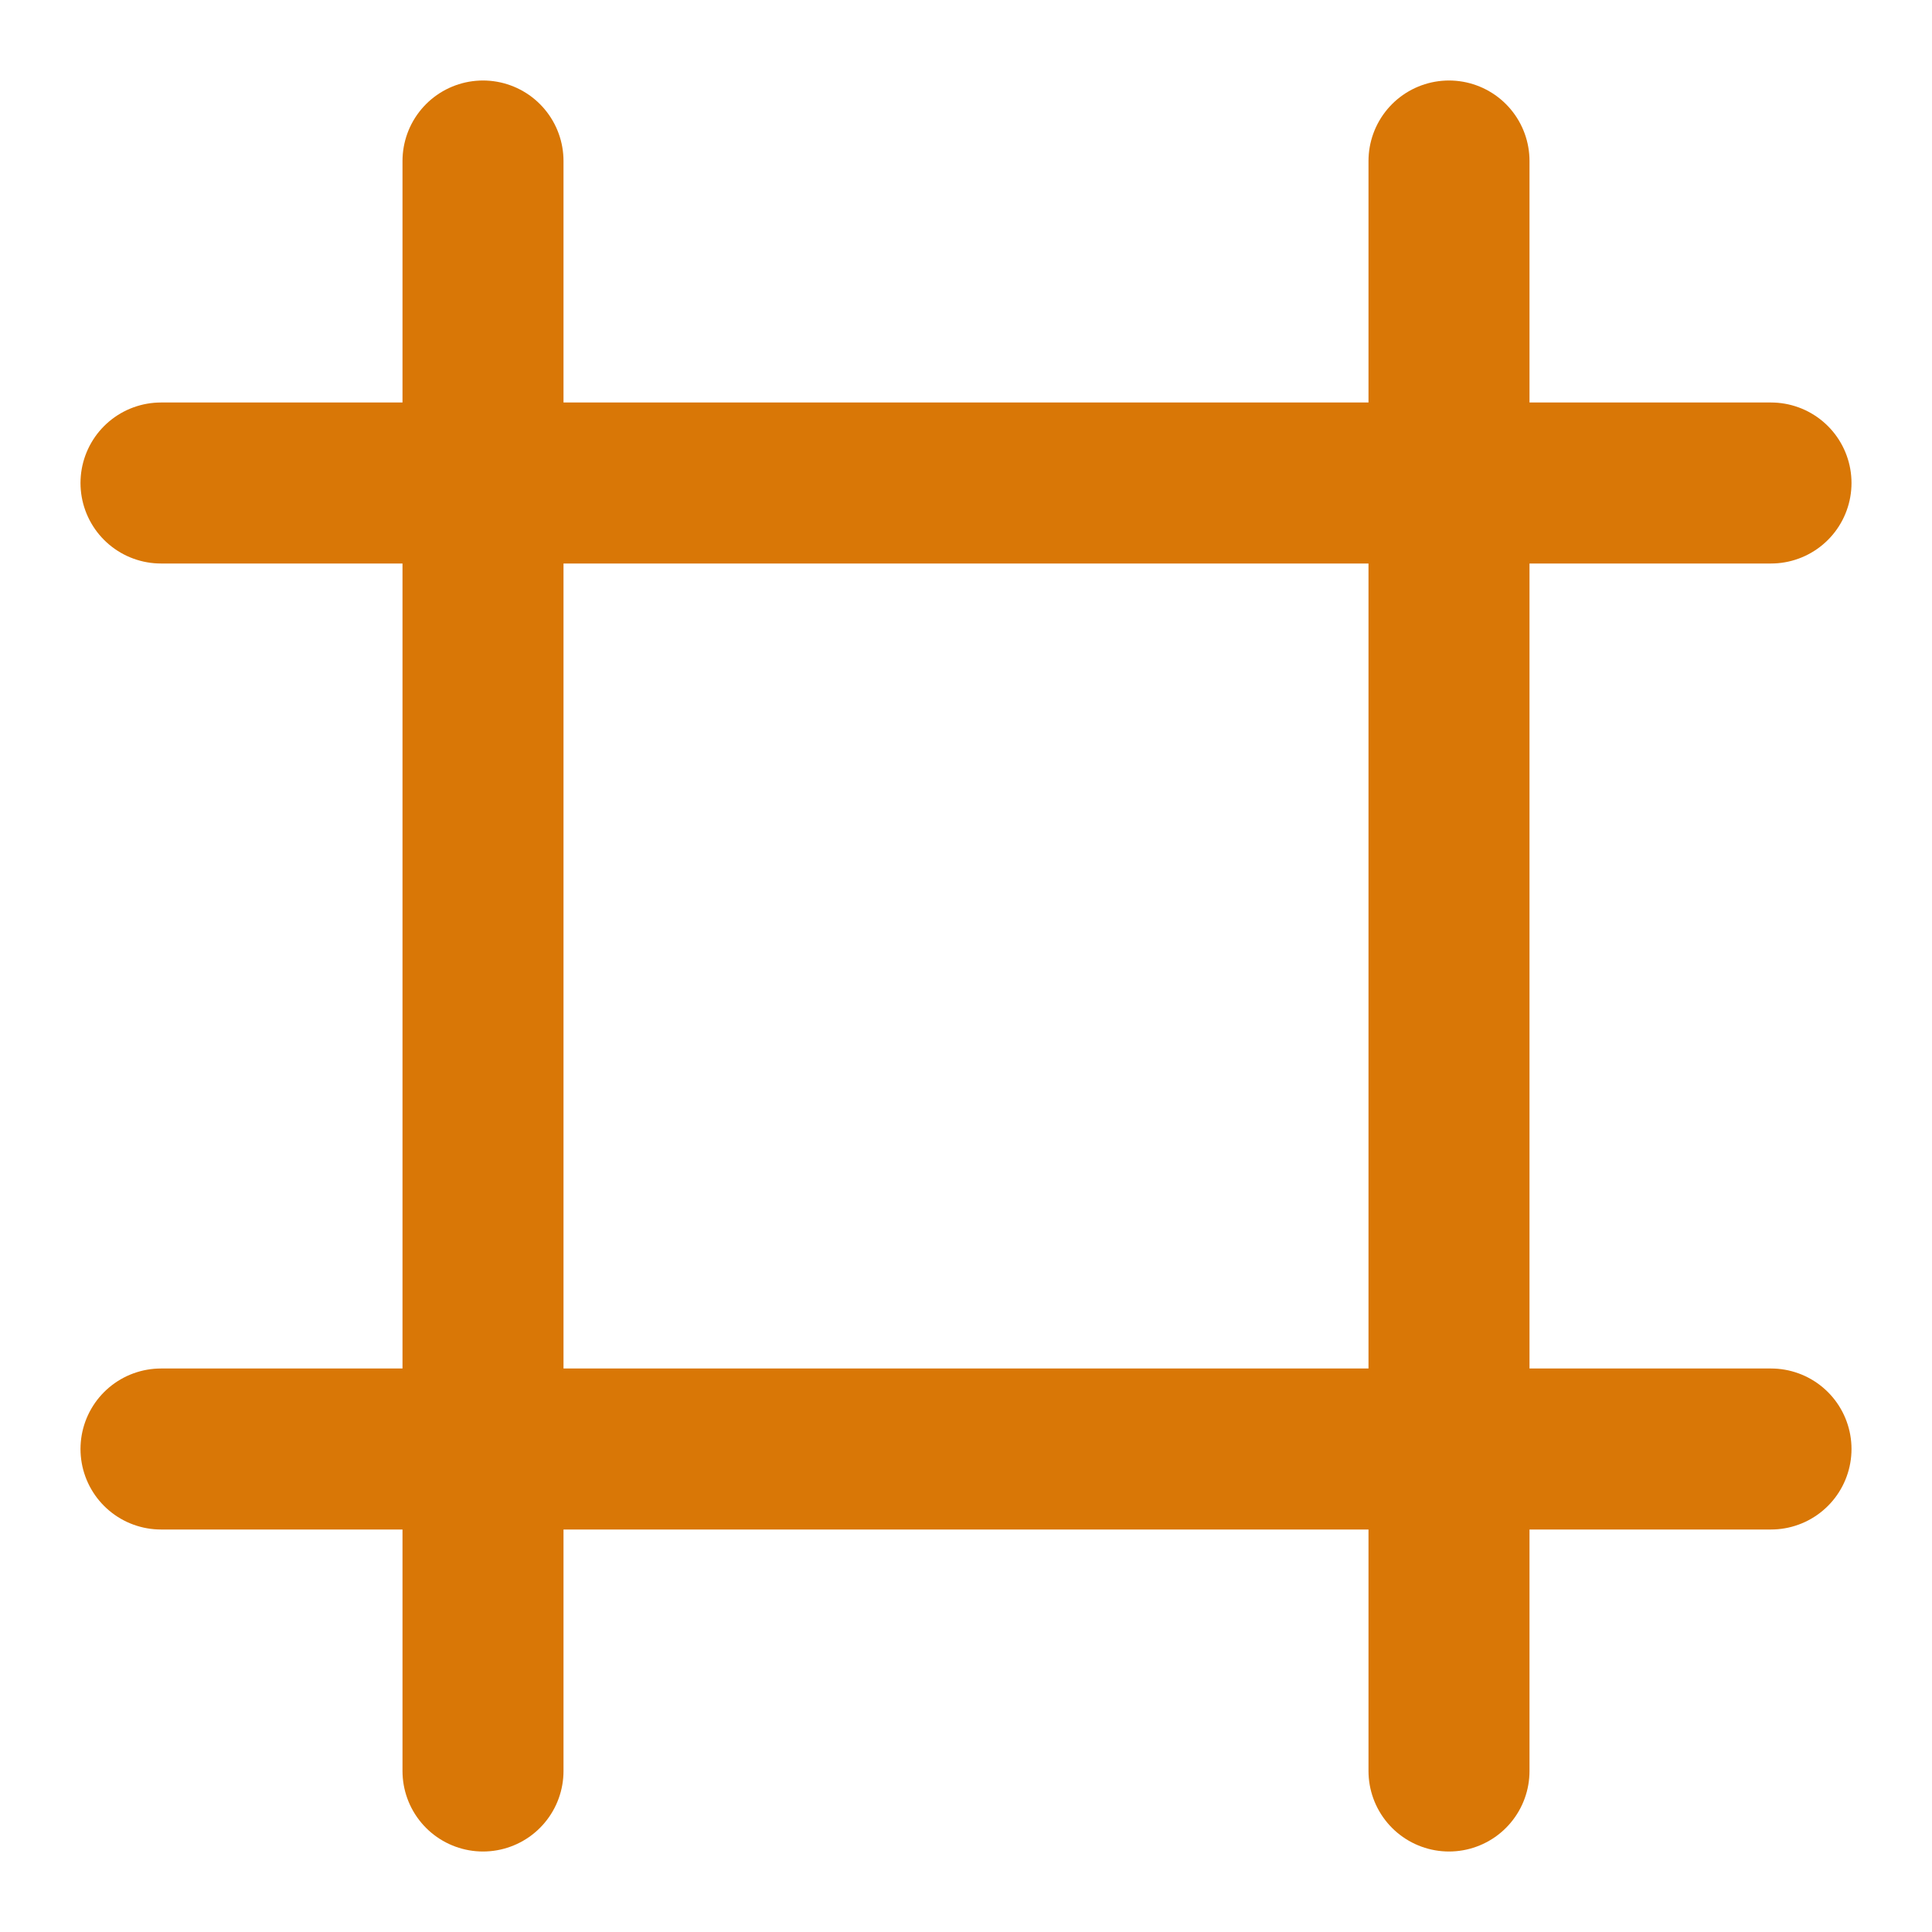
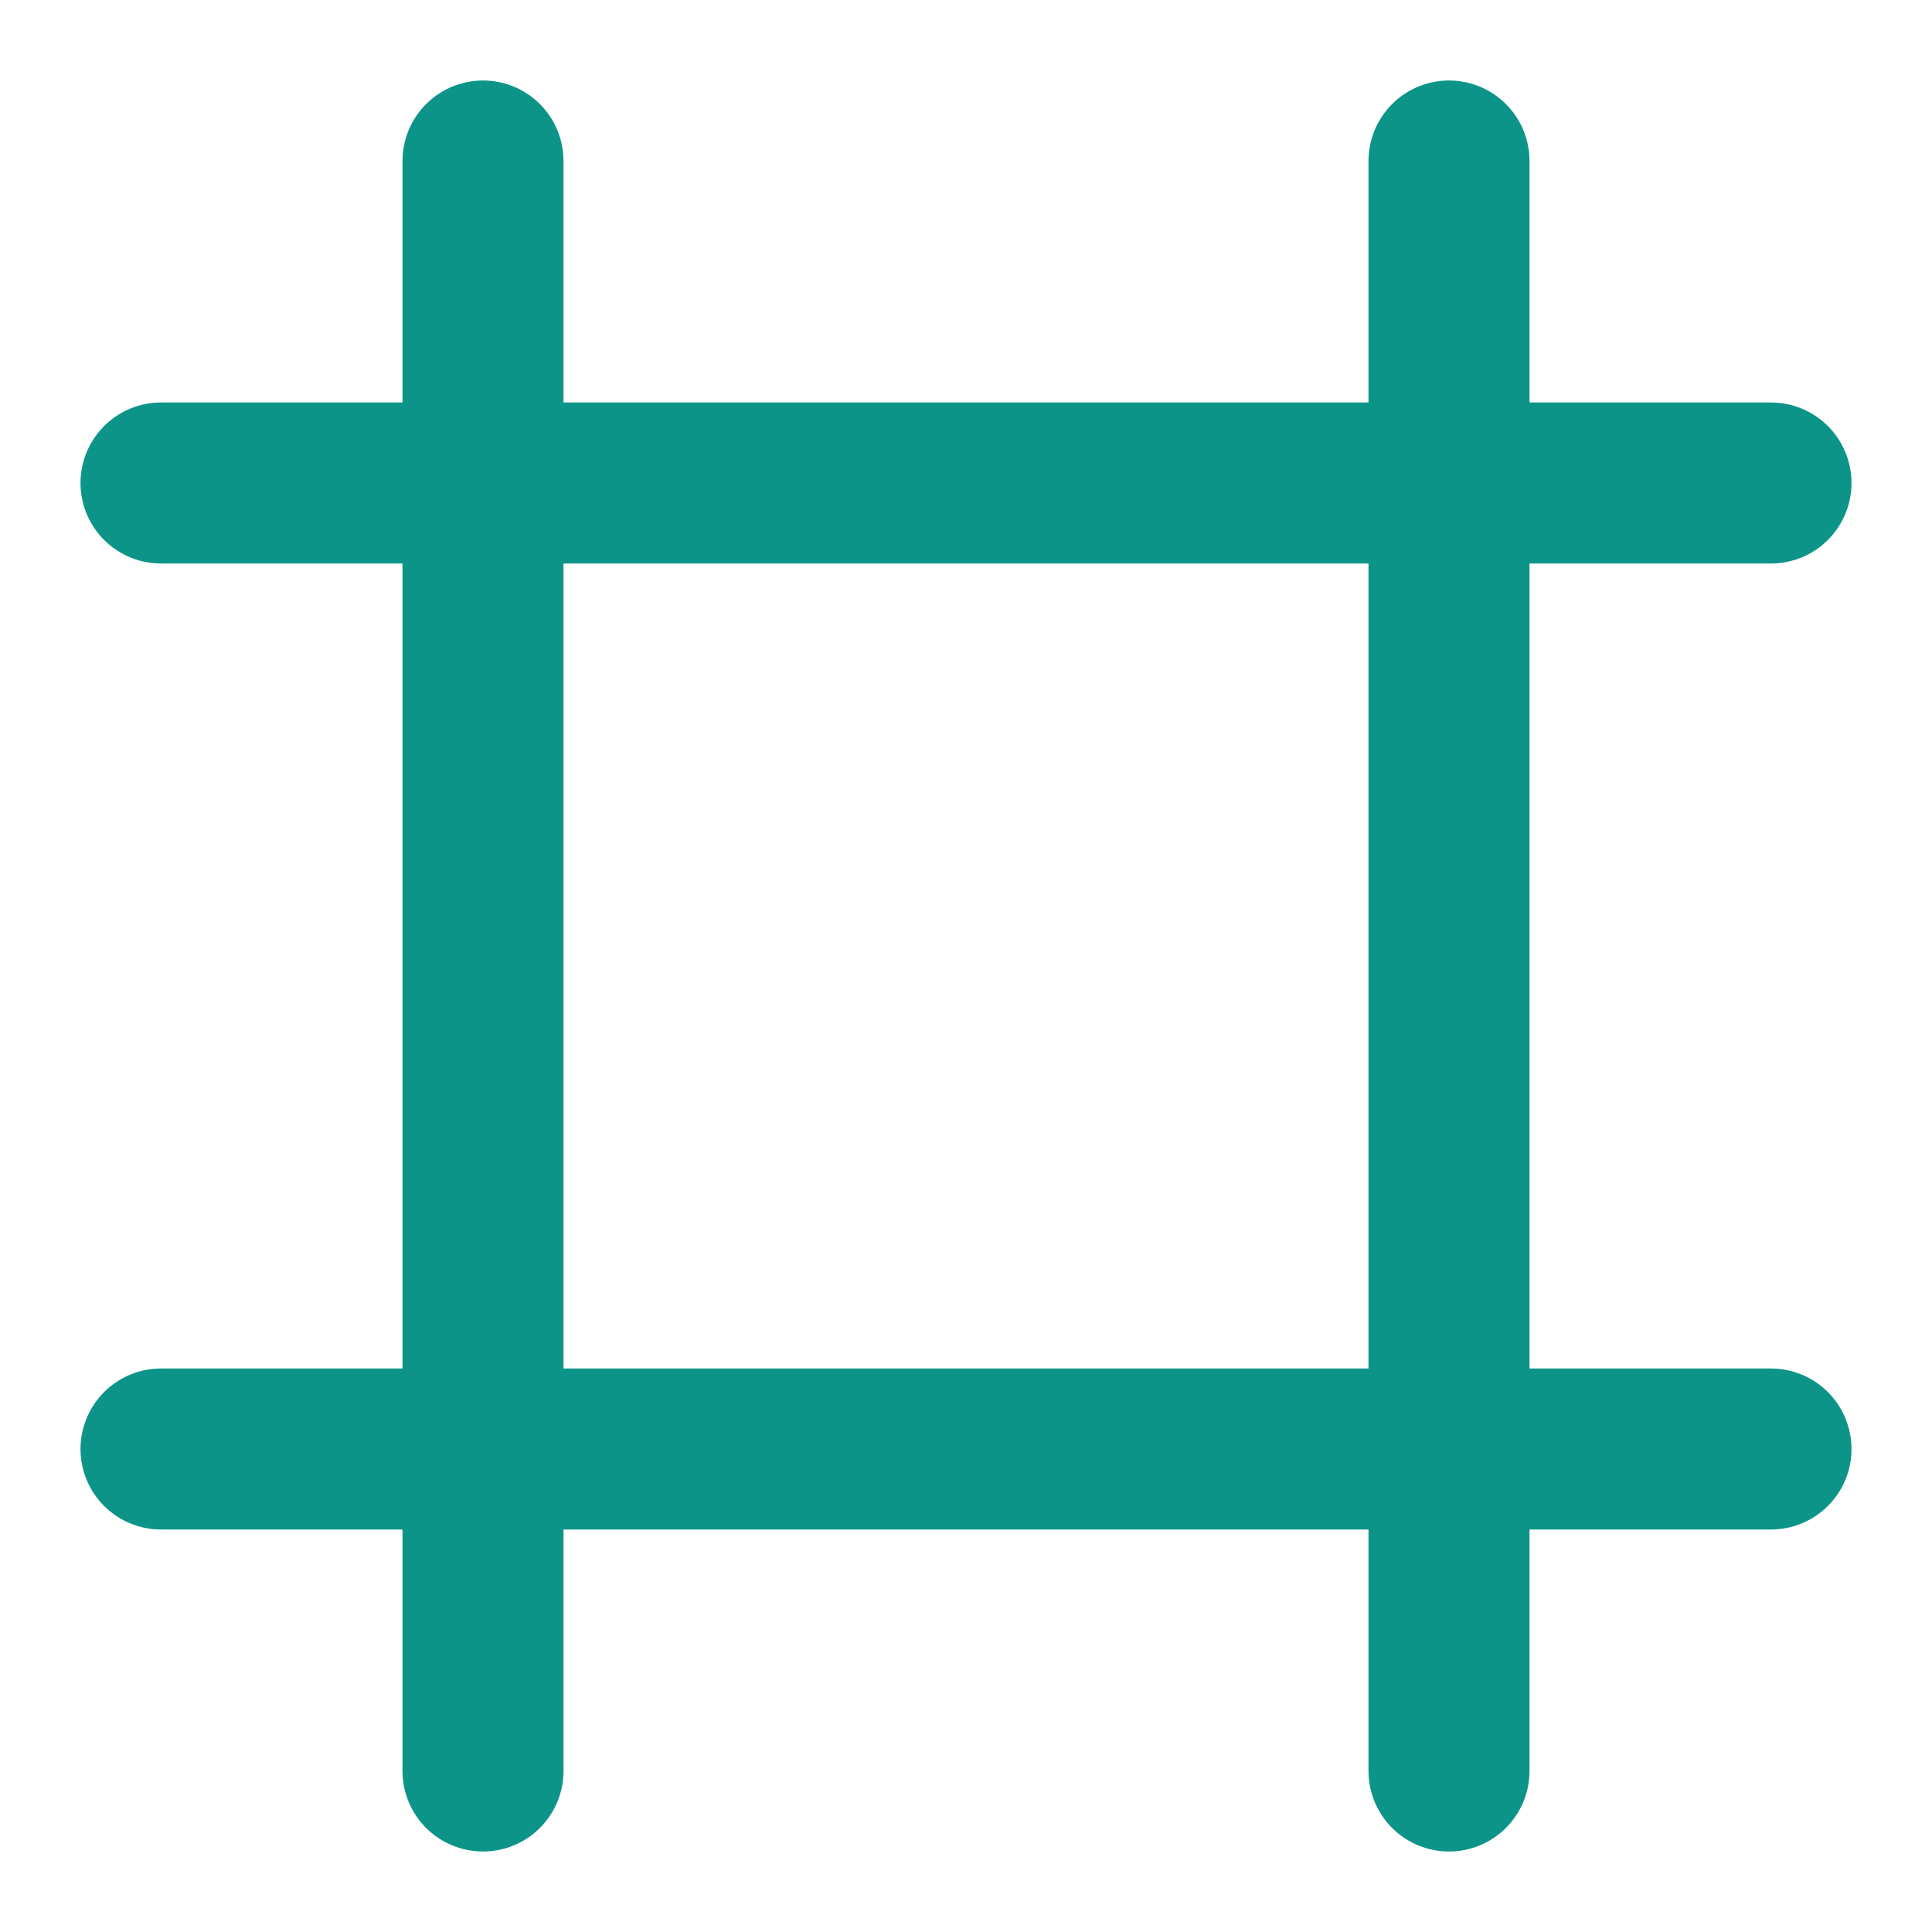
- <svg xmlns="http://www.w3.org/2000/svg" class="lucide lucide-frame" width="24" height="24" viewBox="0 0 24 24" fill="none" stroke="#d97706" stroke-width="2" stroke-linecap="round" stroke-linejoin="round">
+ <svg xmlns="http://www.w3.org/2000/svg" class="lucide lucide-frame" width="24" height="24" viewBox="0 0 24 24" fill="none" stroke="#0d9488" stroke-width="2" stroke-linecap="round" stroke-linejoin="round">
  <line x1="22" x2="2" y1="6" y2="6" />
  <line x1="22" x2="2" y1="18" y2="18" />
  <line x1="6" x2="6" y1="2" y2="22" />
  <line x1="18" x2="18" y1="2" y2="22" />
</svg>
